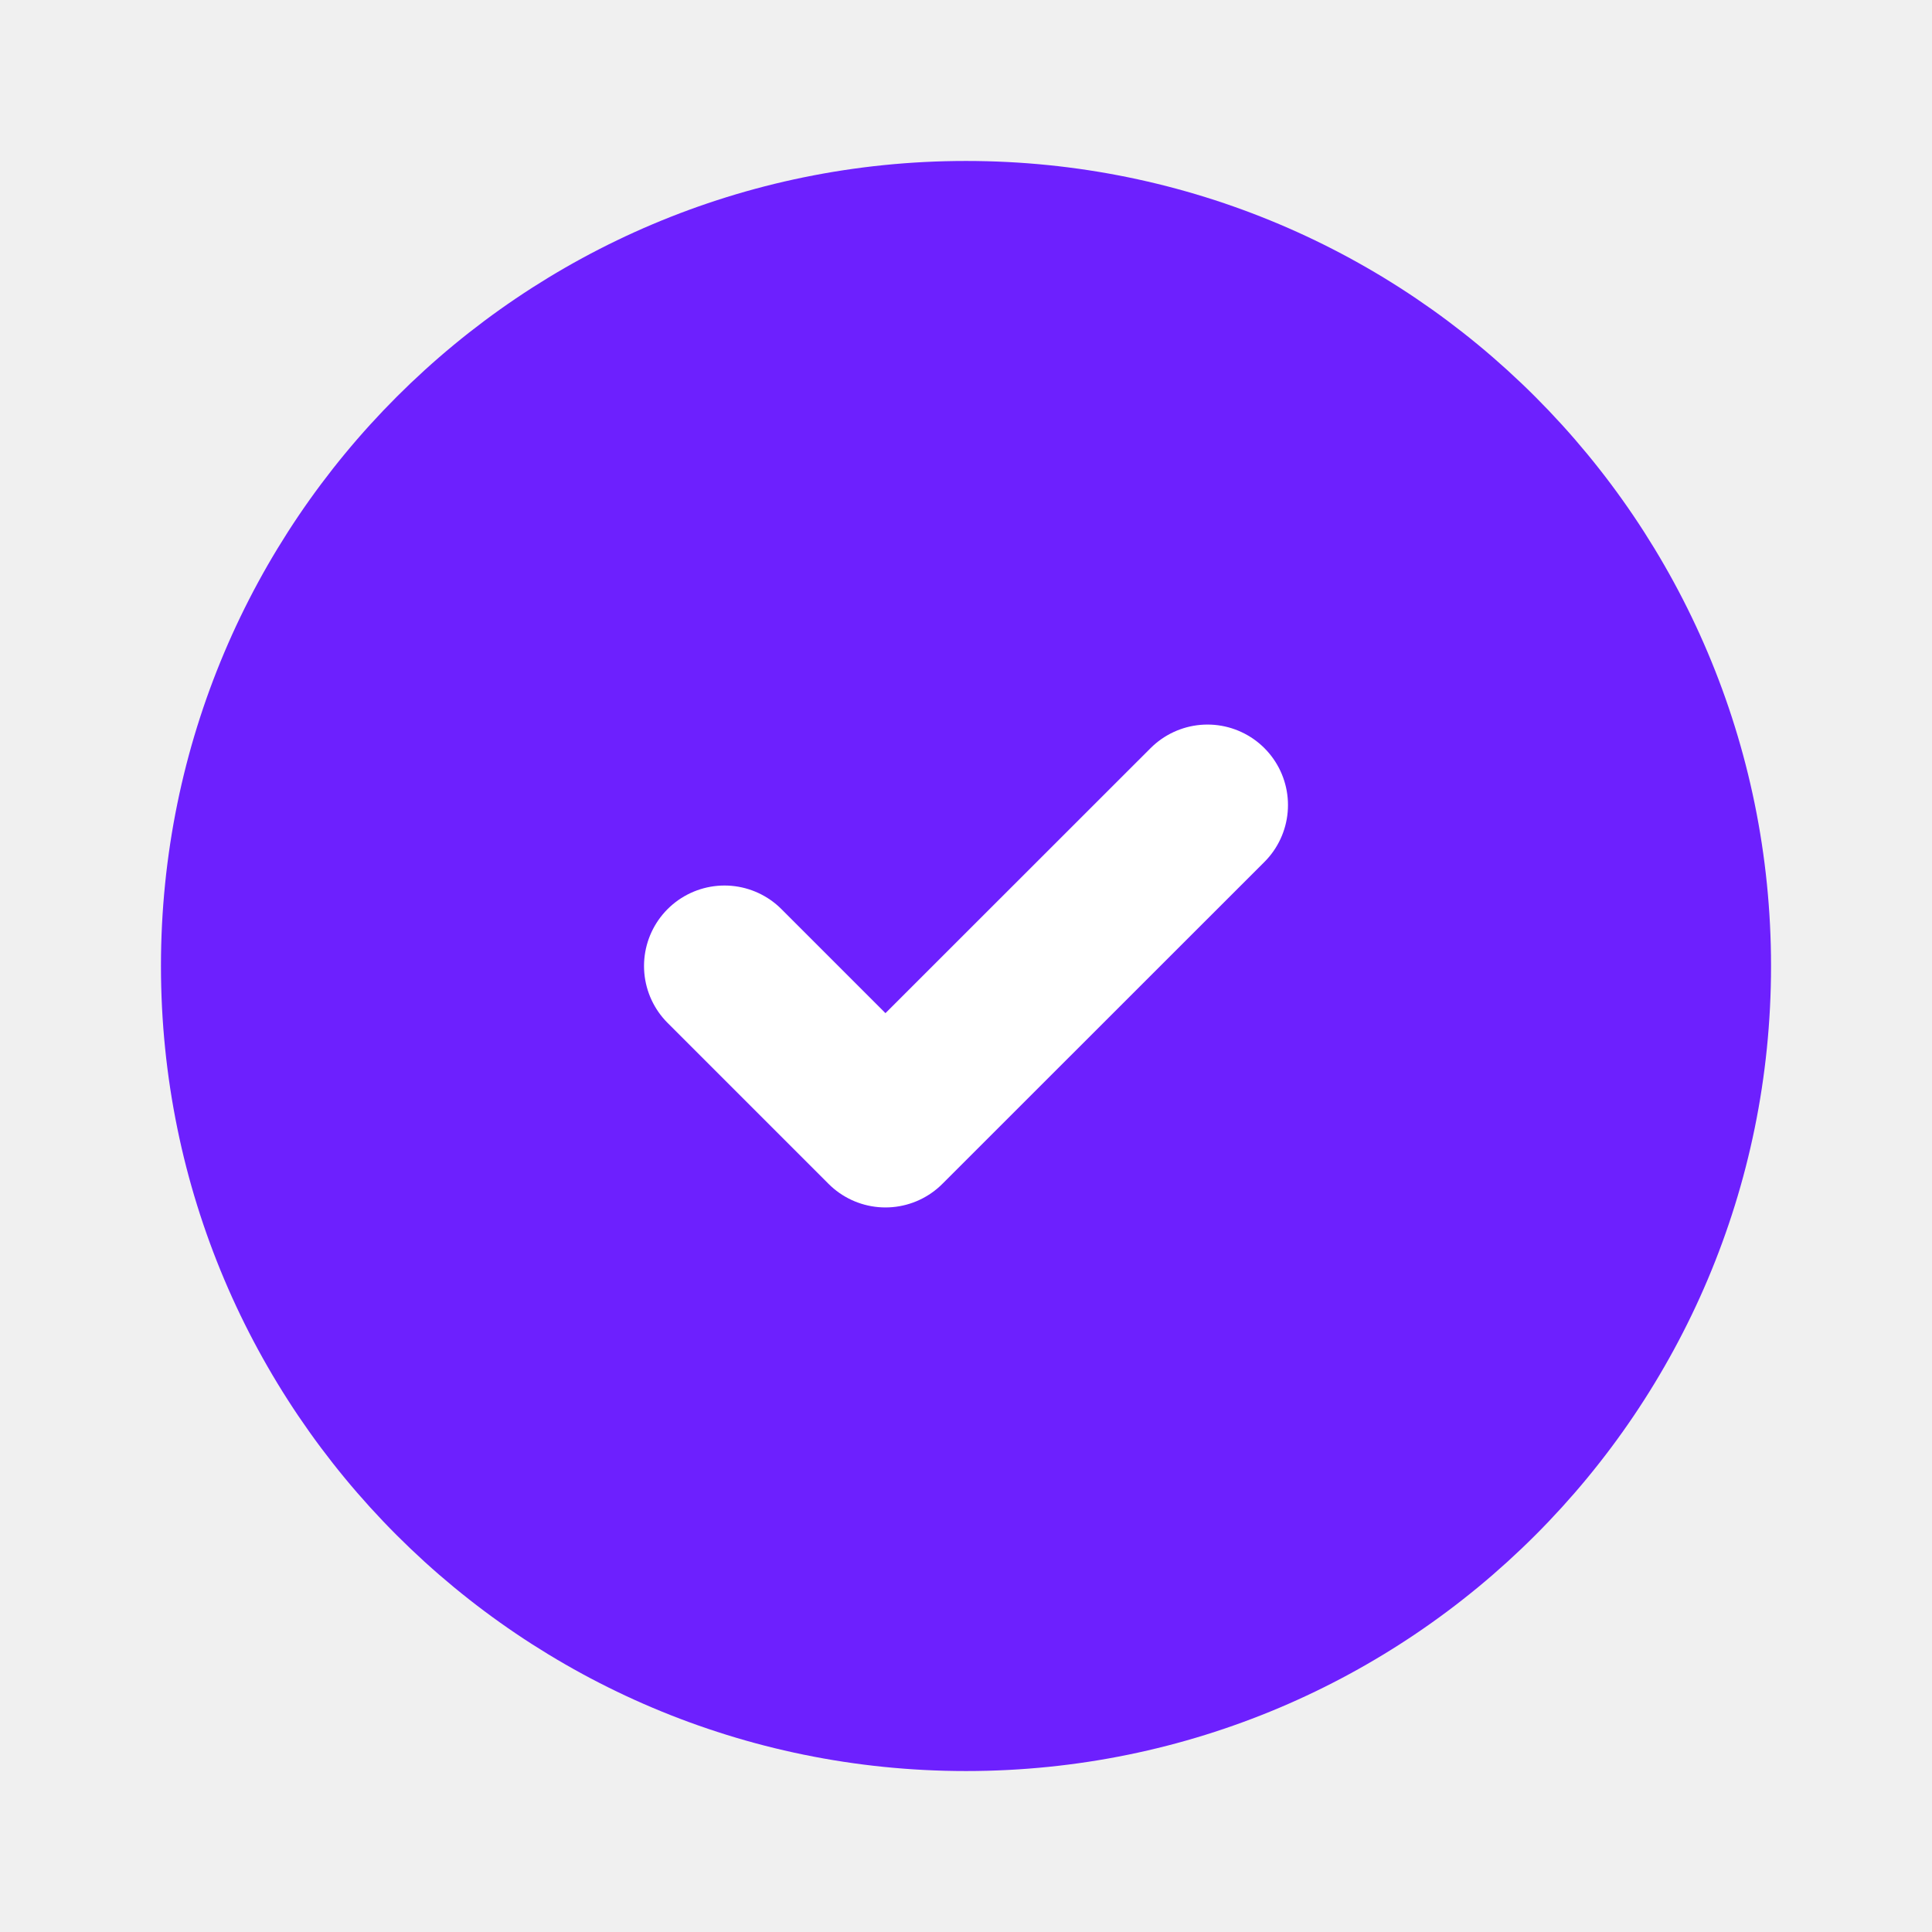
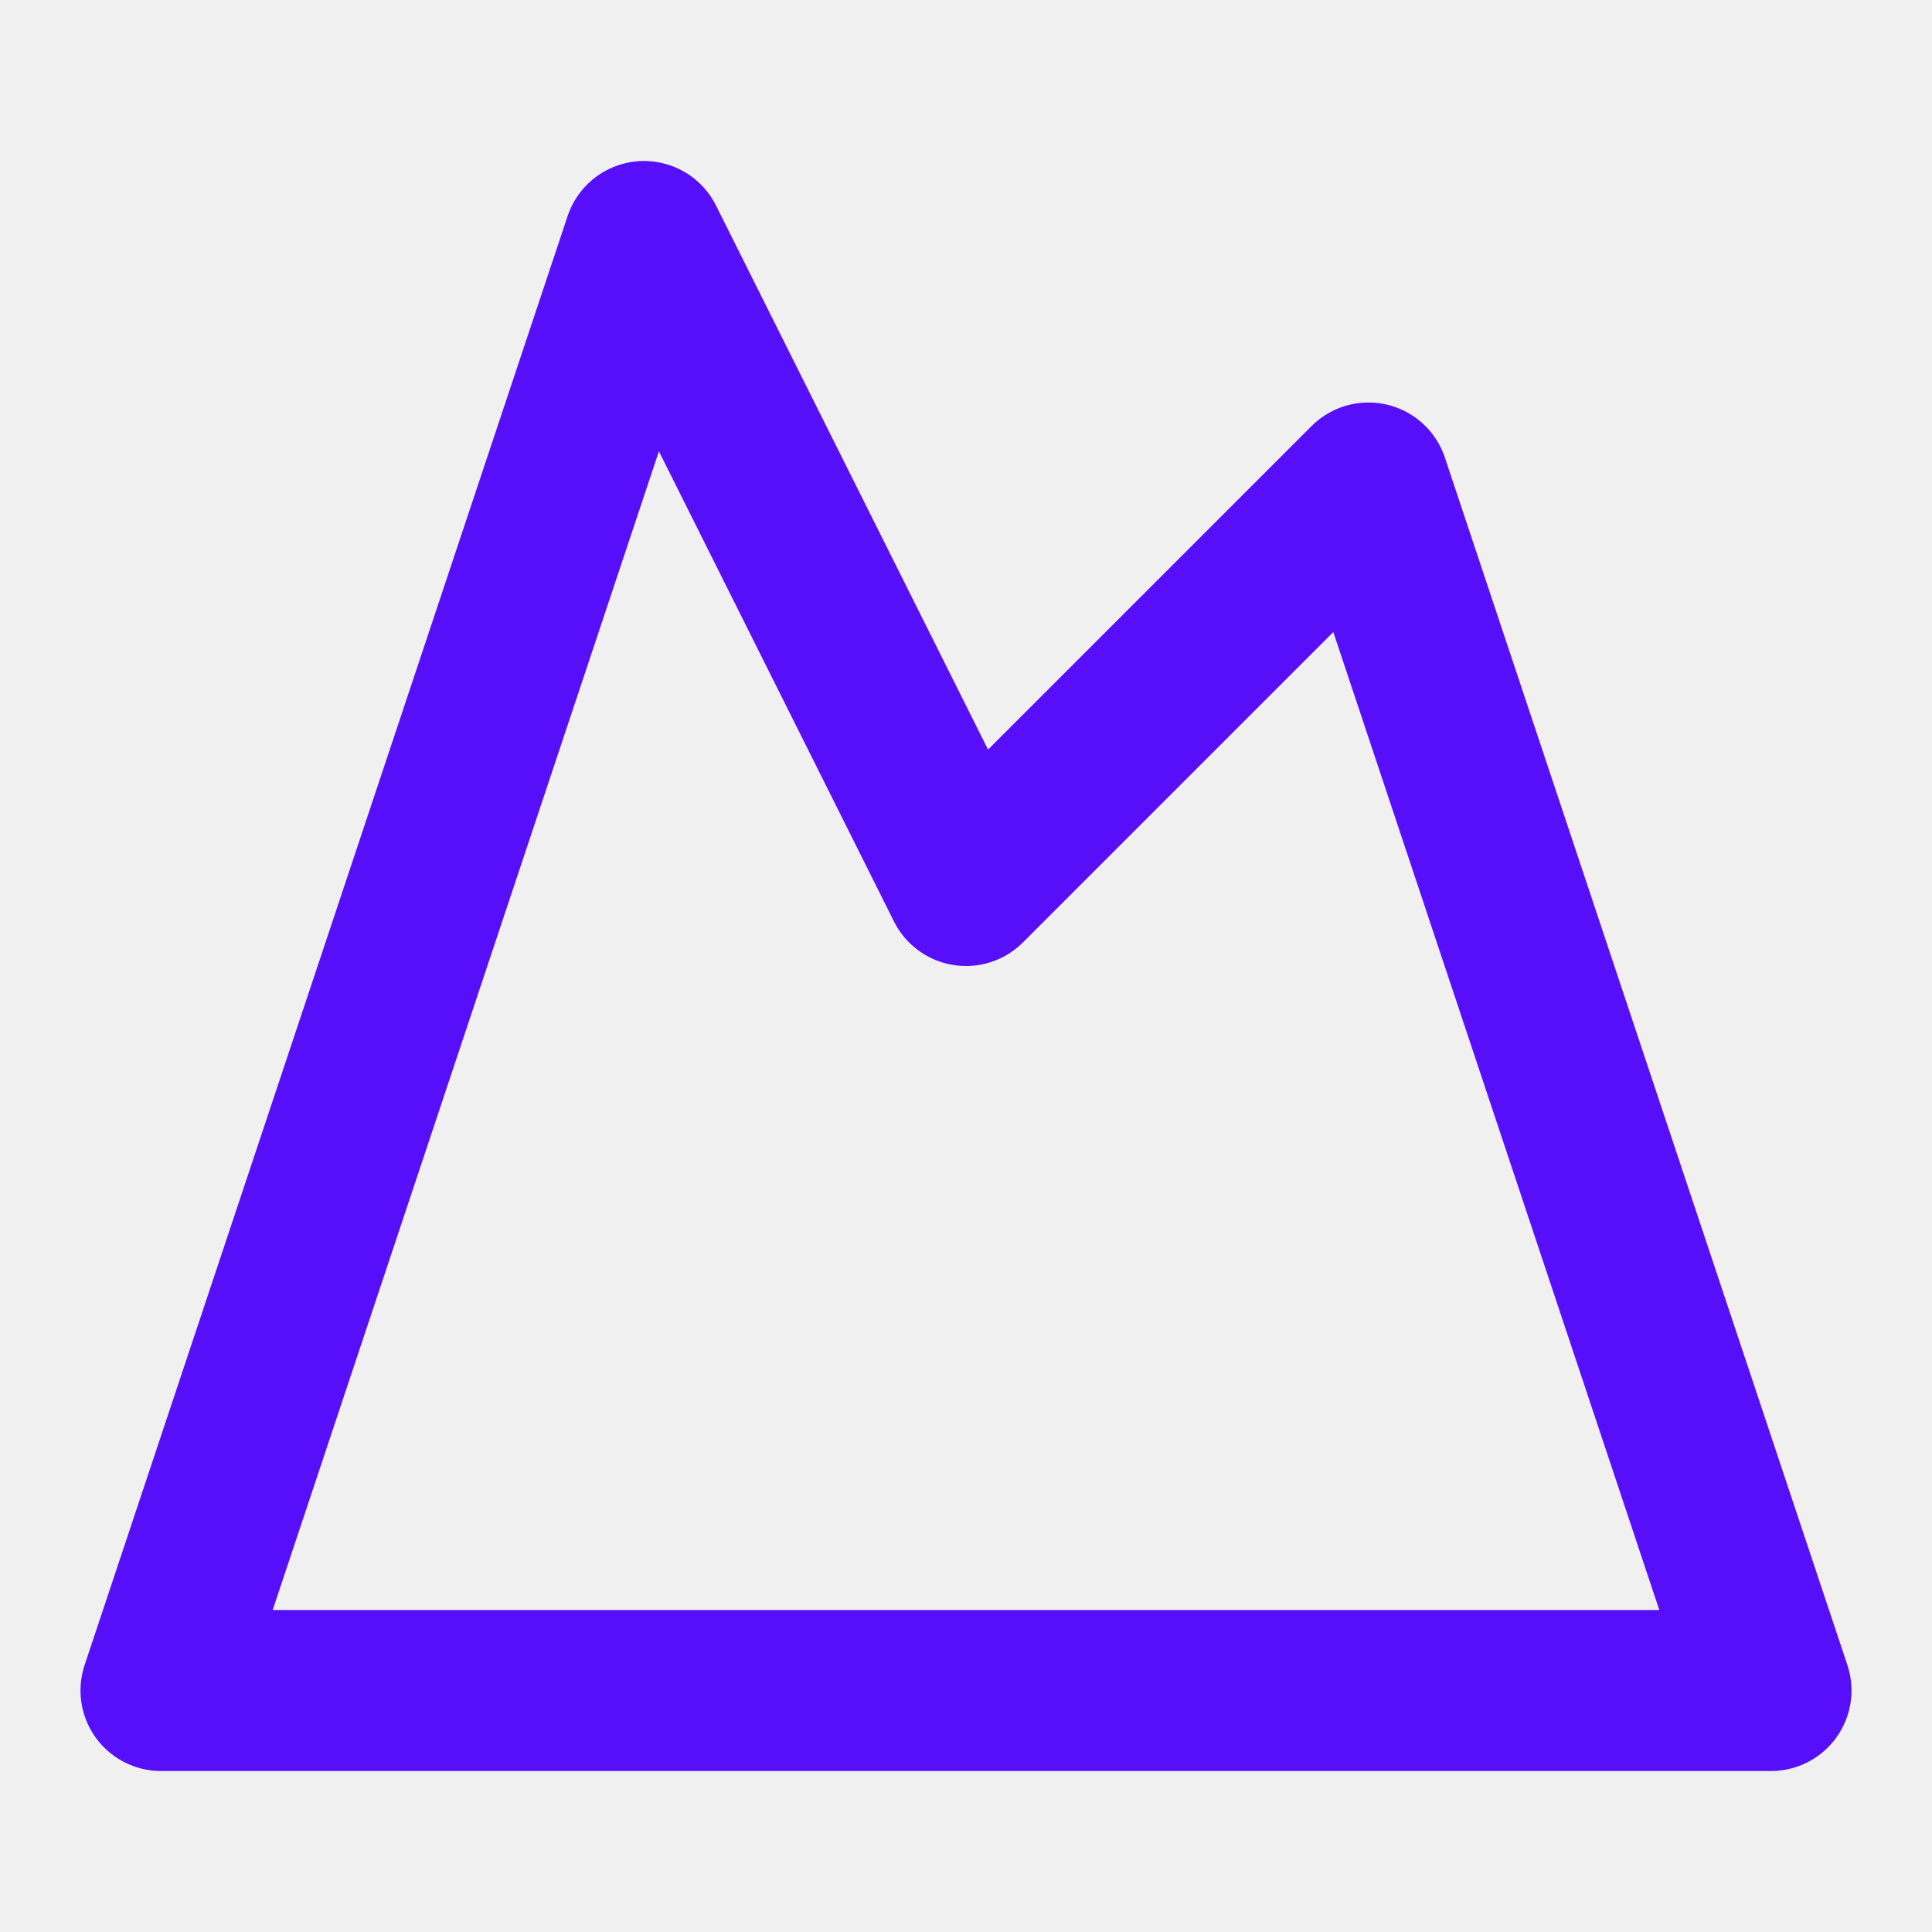
- <svg xmlns="http://www.w3.org/2000/svg" preserveAspectRatio="none" overflow="visible" style="display: block;" width="16" height="16" viewBox="0 0 16 16" fill="none">
+ <svg xmlns="http://www.w3.org/2000/svg" overflow="visible" style="display: block;" width="24" height="24" viewBox="0 0 24 24" fill="none">
  <g id="Icon">
-     <path id="Vector" d="M8 14.667C11.682 14.667 14.667 11.682 14.667 8C14.667 4.318 11.682 1.333 8 1.333C4.318 1.333 1.333 4.318 1.333 8C1.333 11.682 4.318 14.667 8 14.667Z" fill="#6D20FE" />
-     <path id="Vector_2" d="M6 8L7.333 9.333L10 6.667" stroke="white" stroke-width="1.333" stroke-linecap="round" stroke-linejoin="round" />
+     <path id="Vector" d="M8 3L12 11L17 6L22 21H2L8 3Z" stroke="#570EF8" stroke-width="2" stroke-linecap="round" stroke-linejoin="round" />
  </g>
</svg>
